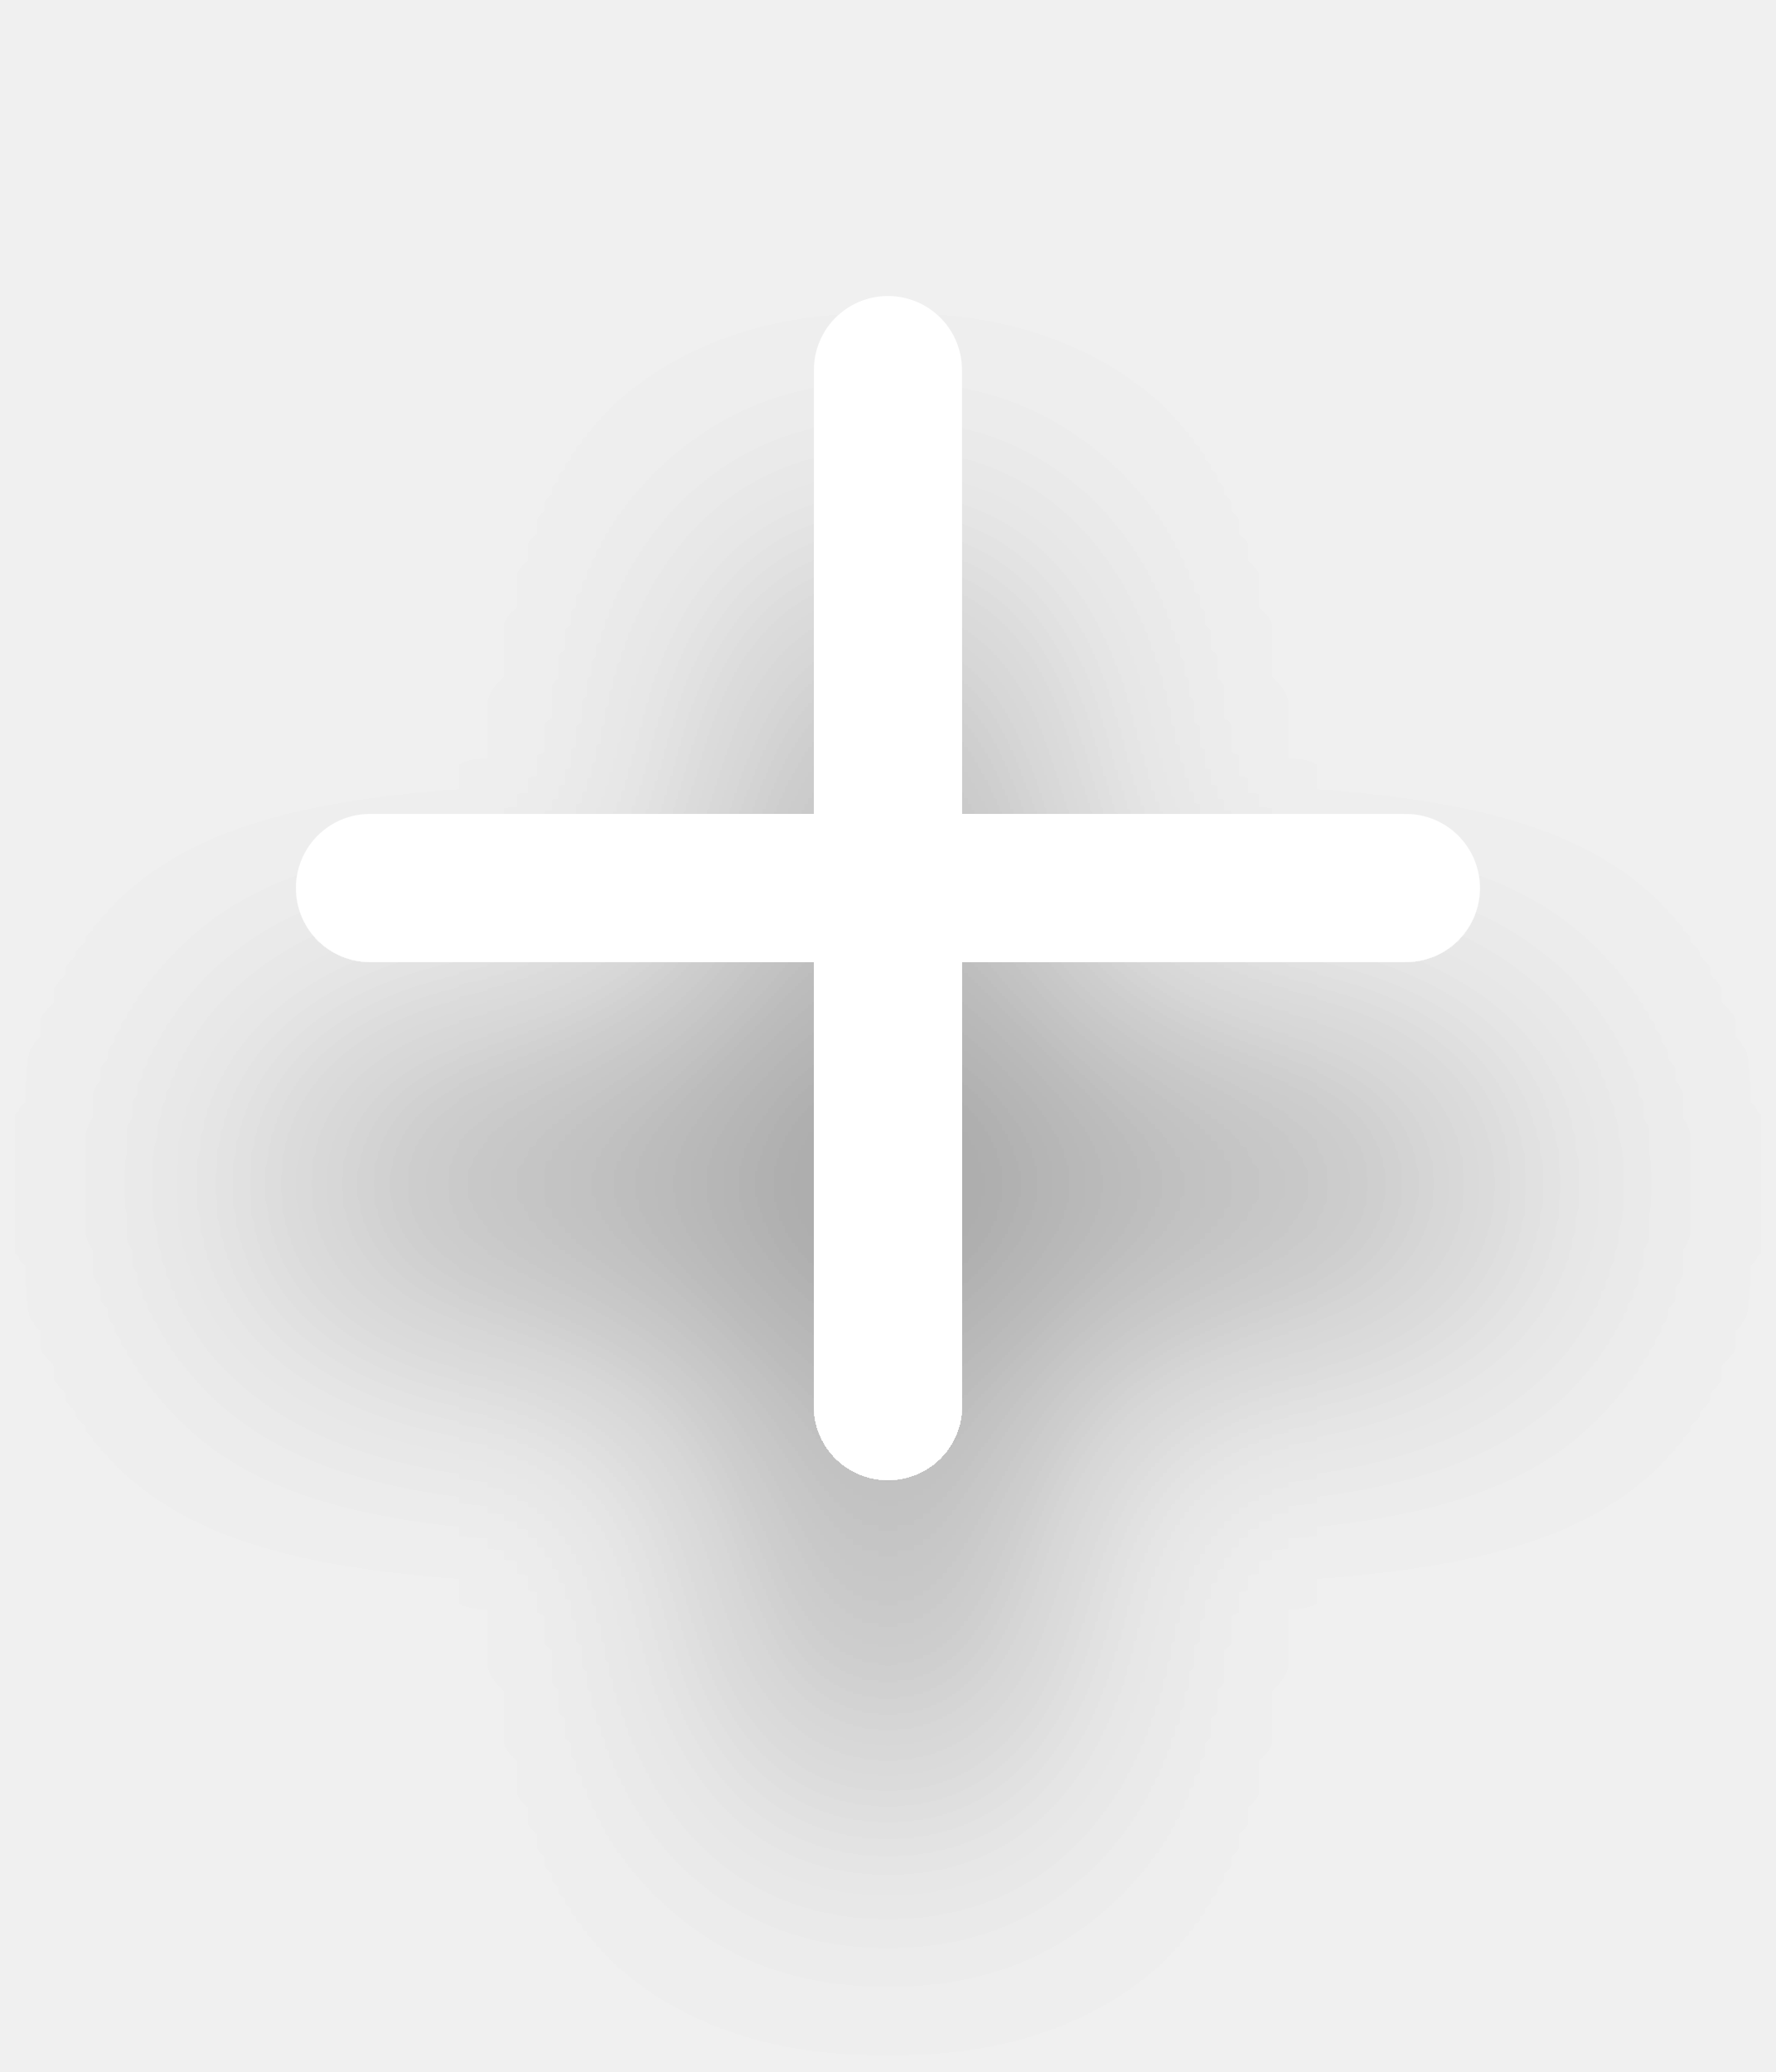
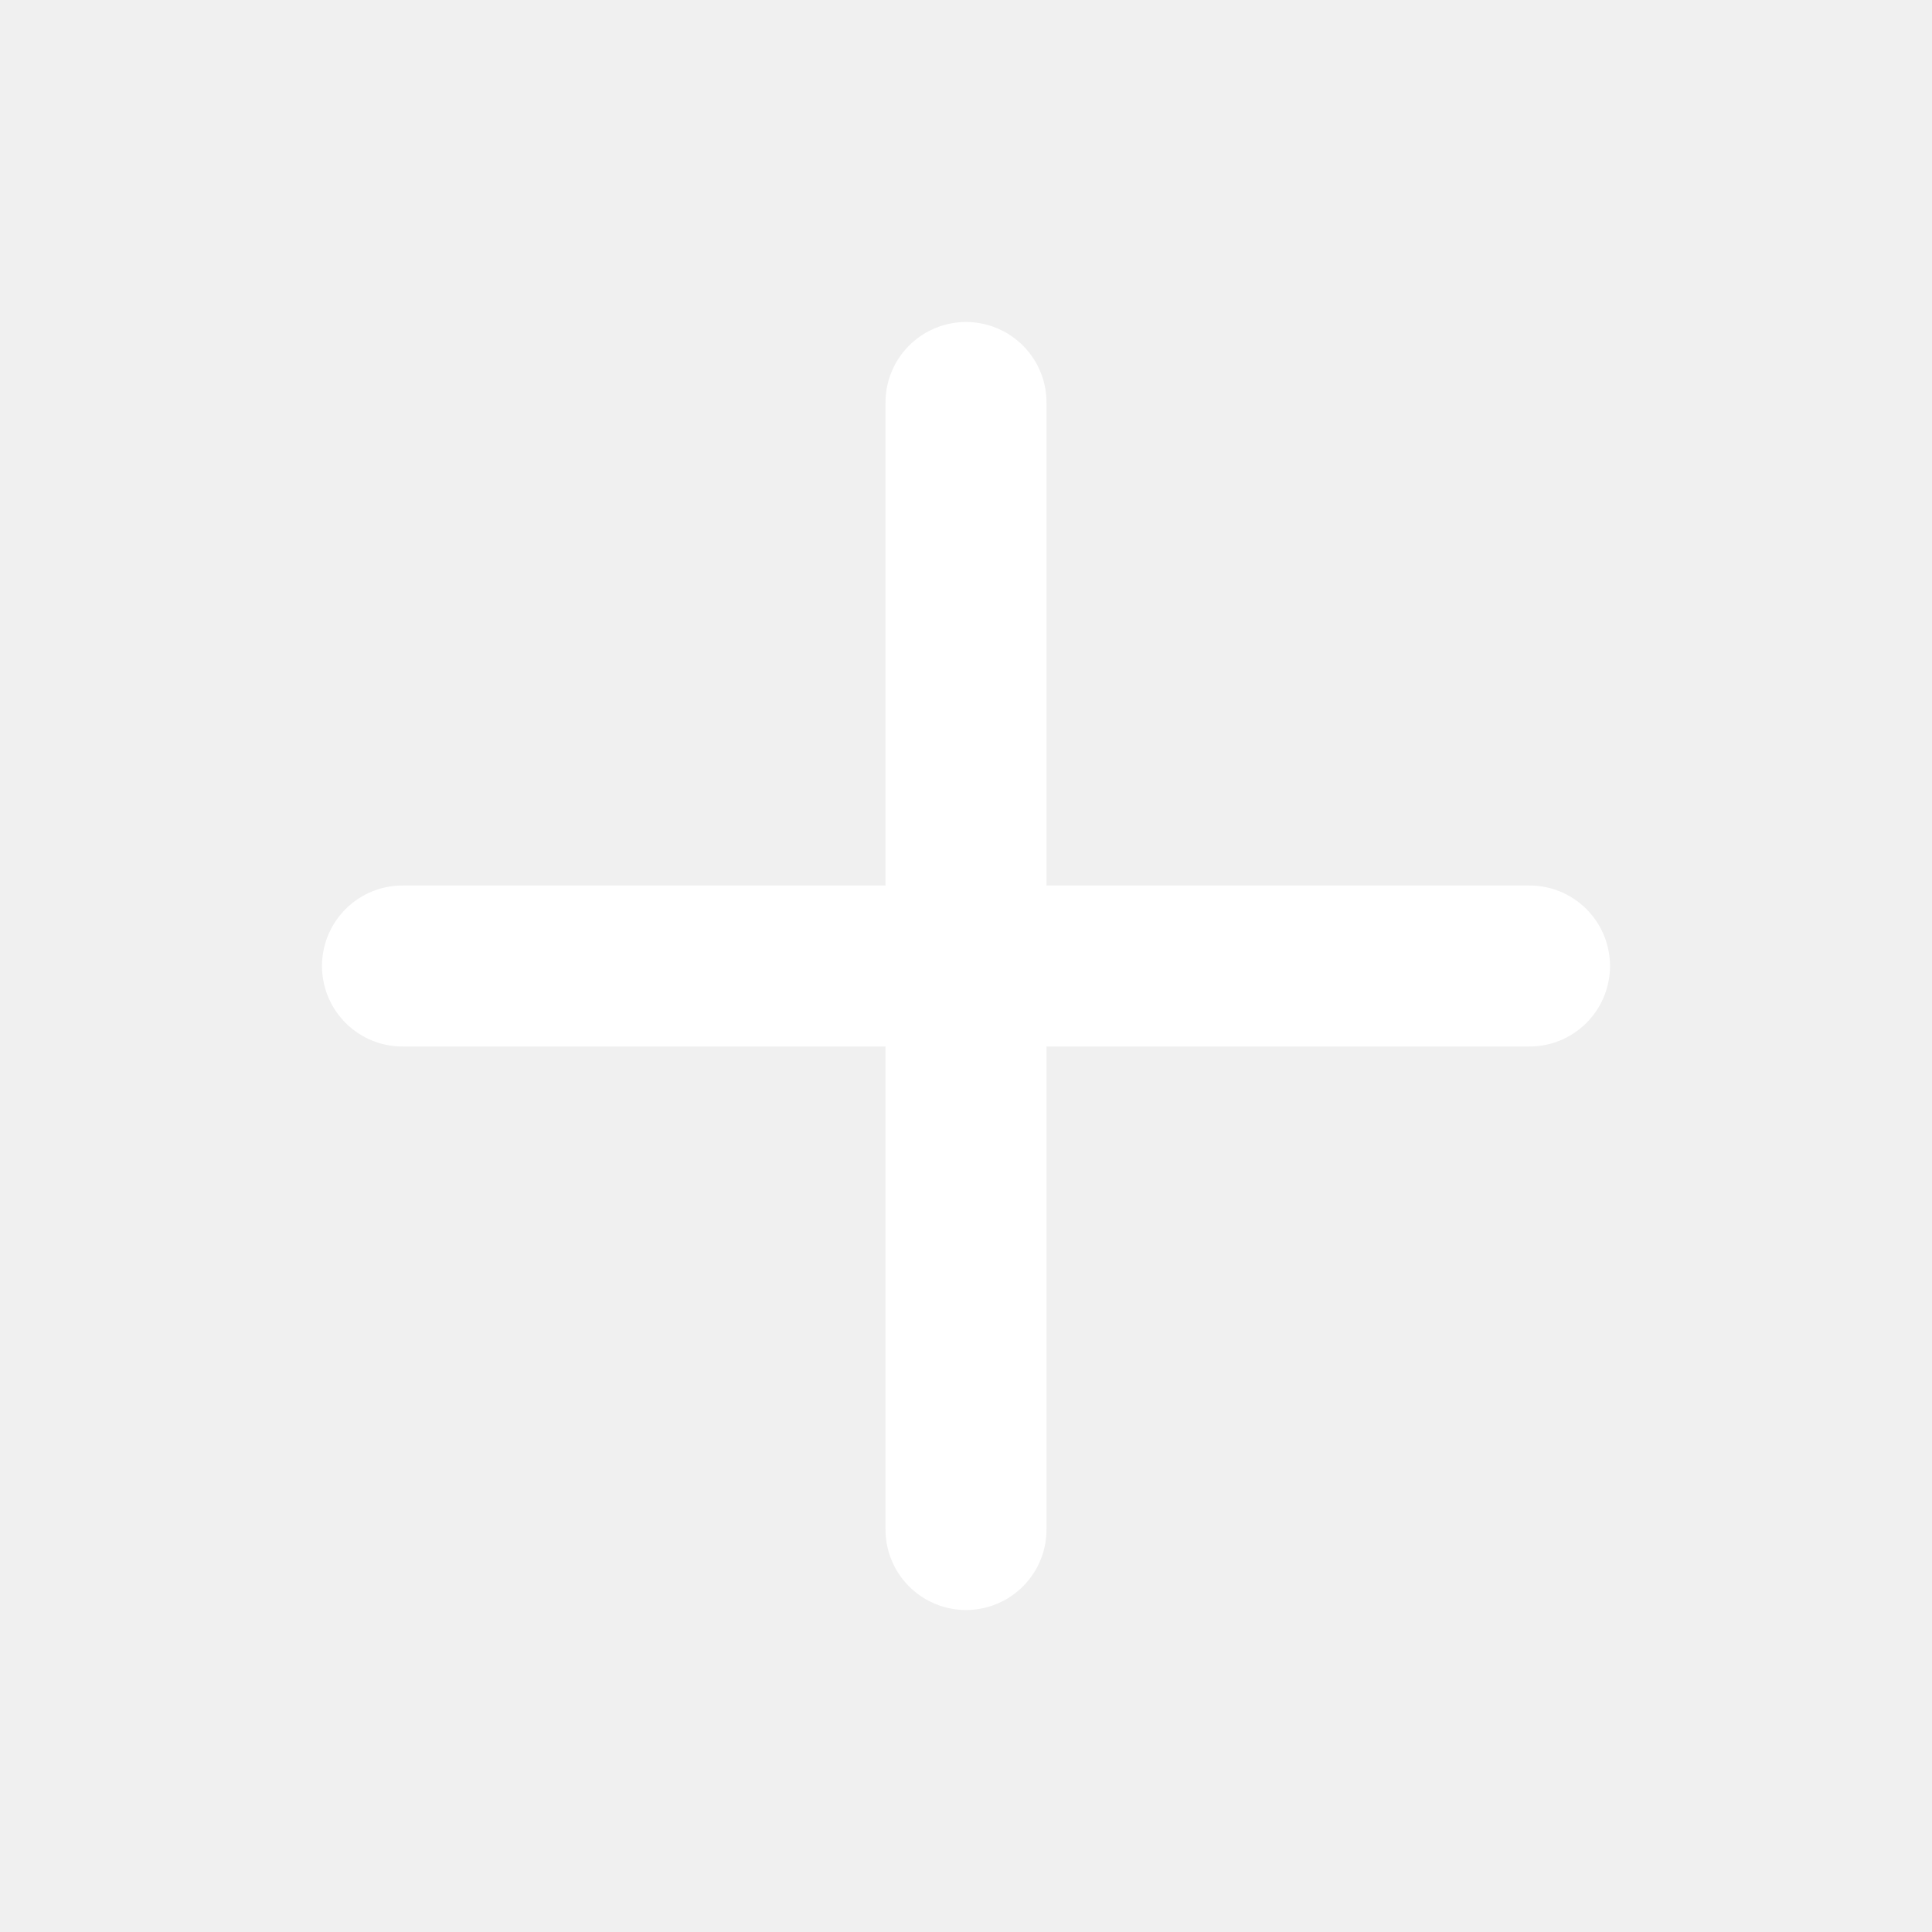
- <svg xmlns="http://www.w3.org/2000/svg" width="24" height="28" viewBox="0 0 24 28" fill="none">
-   <g filter="url(#filter0_dd_24_451)">
-     <path d="M12 5V19" stroke="white" stroke-width="2" stroke-linecap="round" stroke-linejoin="round" />
-     <path d="M5 12H19" stroke="white" stroke-width="2" stroke-linecap="round" stroke-linejoin="round" />
-   </g>
-   <defs>
-     <filter id="filter0_dd_24_451" x="-4" y="0" width="32" height="32" filterUnits="userSpaceOnUse" color-interpolation-filters="sRGB">
-       <feFlood flood-opacity="0" result="BackgroundImageFix" />
-       <feColorMatrix in="SourceAlpha" type="matrix" values="0 0 0 0 0 0 0 0 0 0 0 0 0 0 0 0 0 0 127 0" result="hardAlpha" />
-       <feOffset dy="4" />
-       <feGaussianBlur stdDeviation="2" />
-       <feComposite in2="hardAlpha" operator="out" />
-       <feColorMatrix type="matrix" values="0 0 0 0 0 0 0 0 0 0 0 0 0 0 0 0 0 0 0.25 0" />
-       <feBlend mode="normal" in2="BackgroundImageFix" result="effect1_dropShadow_24_451" />
-       <feColorMatrix in="SourceAlpha" type="matrix" values="0 0 0 0 0 0 0 0 0 0 0 0 0 0 0 0 0 0 127 0" result="hardAlpha" />
-       <feOffset dy="4" />
-       <feGaussianBlur stdDeviation="2" />
-       <feComposite in2="hardAlpha" operator="out" />
-       <feColorMatrix type="matrix" values="0 0 0 0 0 0 0 0 0 0 0 0 0 0 0 0 0 0 0.25 0" />
-       <feBlend mode="normal" in2="effect1_dropShadow_24_451" result="effect2_dropShadow_24_451" />
-       <feBlend mode="normal" in="SourceGraphic" in2="effect2_dropShadow_24_451" result="shape" />
-     </filter>
-   </defs>
+ <svg xmlns="http://www.w3.org/2000/svg" width="24" height="24" viewBox="0 0 24 24" fill="none">
+   <path d="M12 5V19" stroke="white" stroke-width="2" stroke-linecap="round" stroke-linejoin="round" />
+   <path d="M5 12H19" stroke="white" stroke-width="2" stroke-linecap="round" stroke-linejoin="round" />
</svg>
